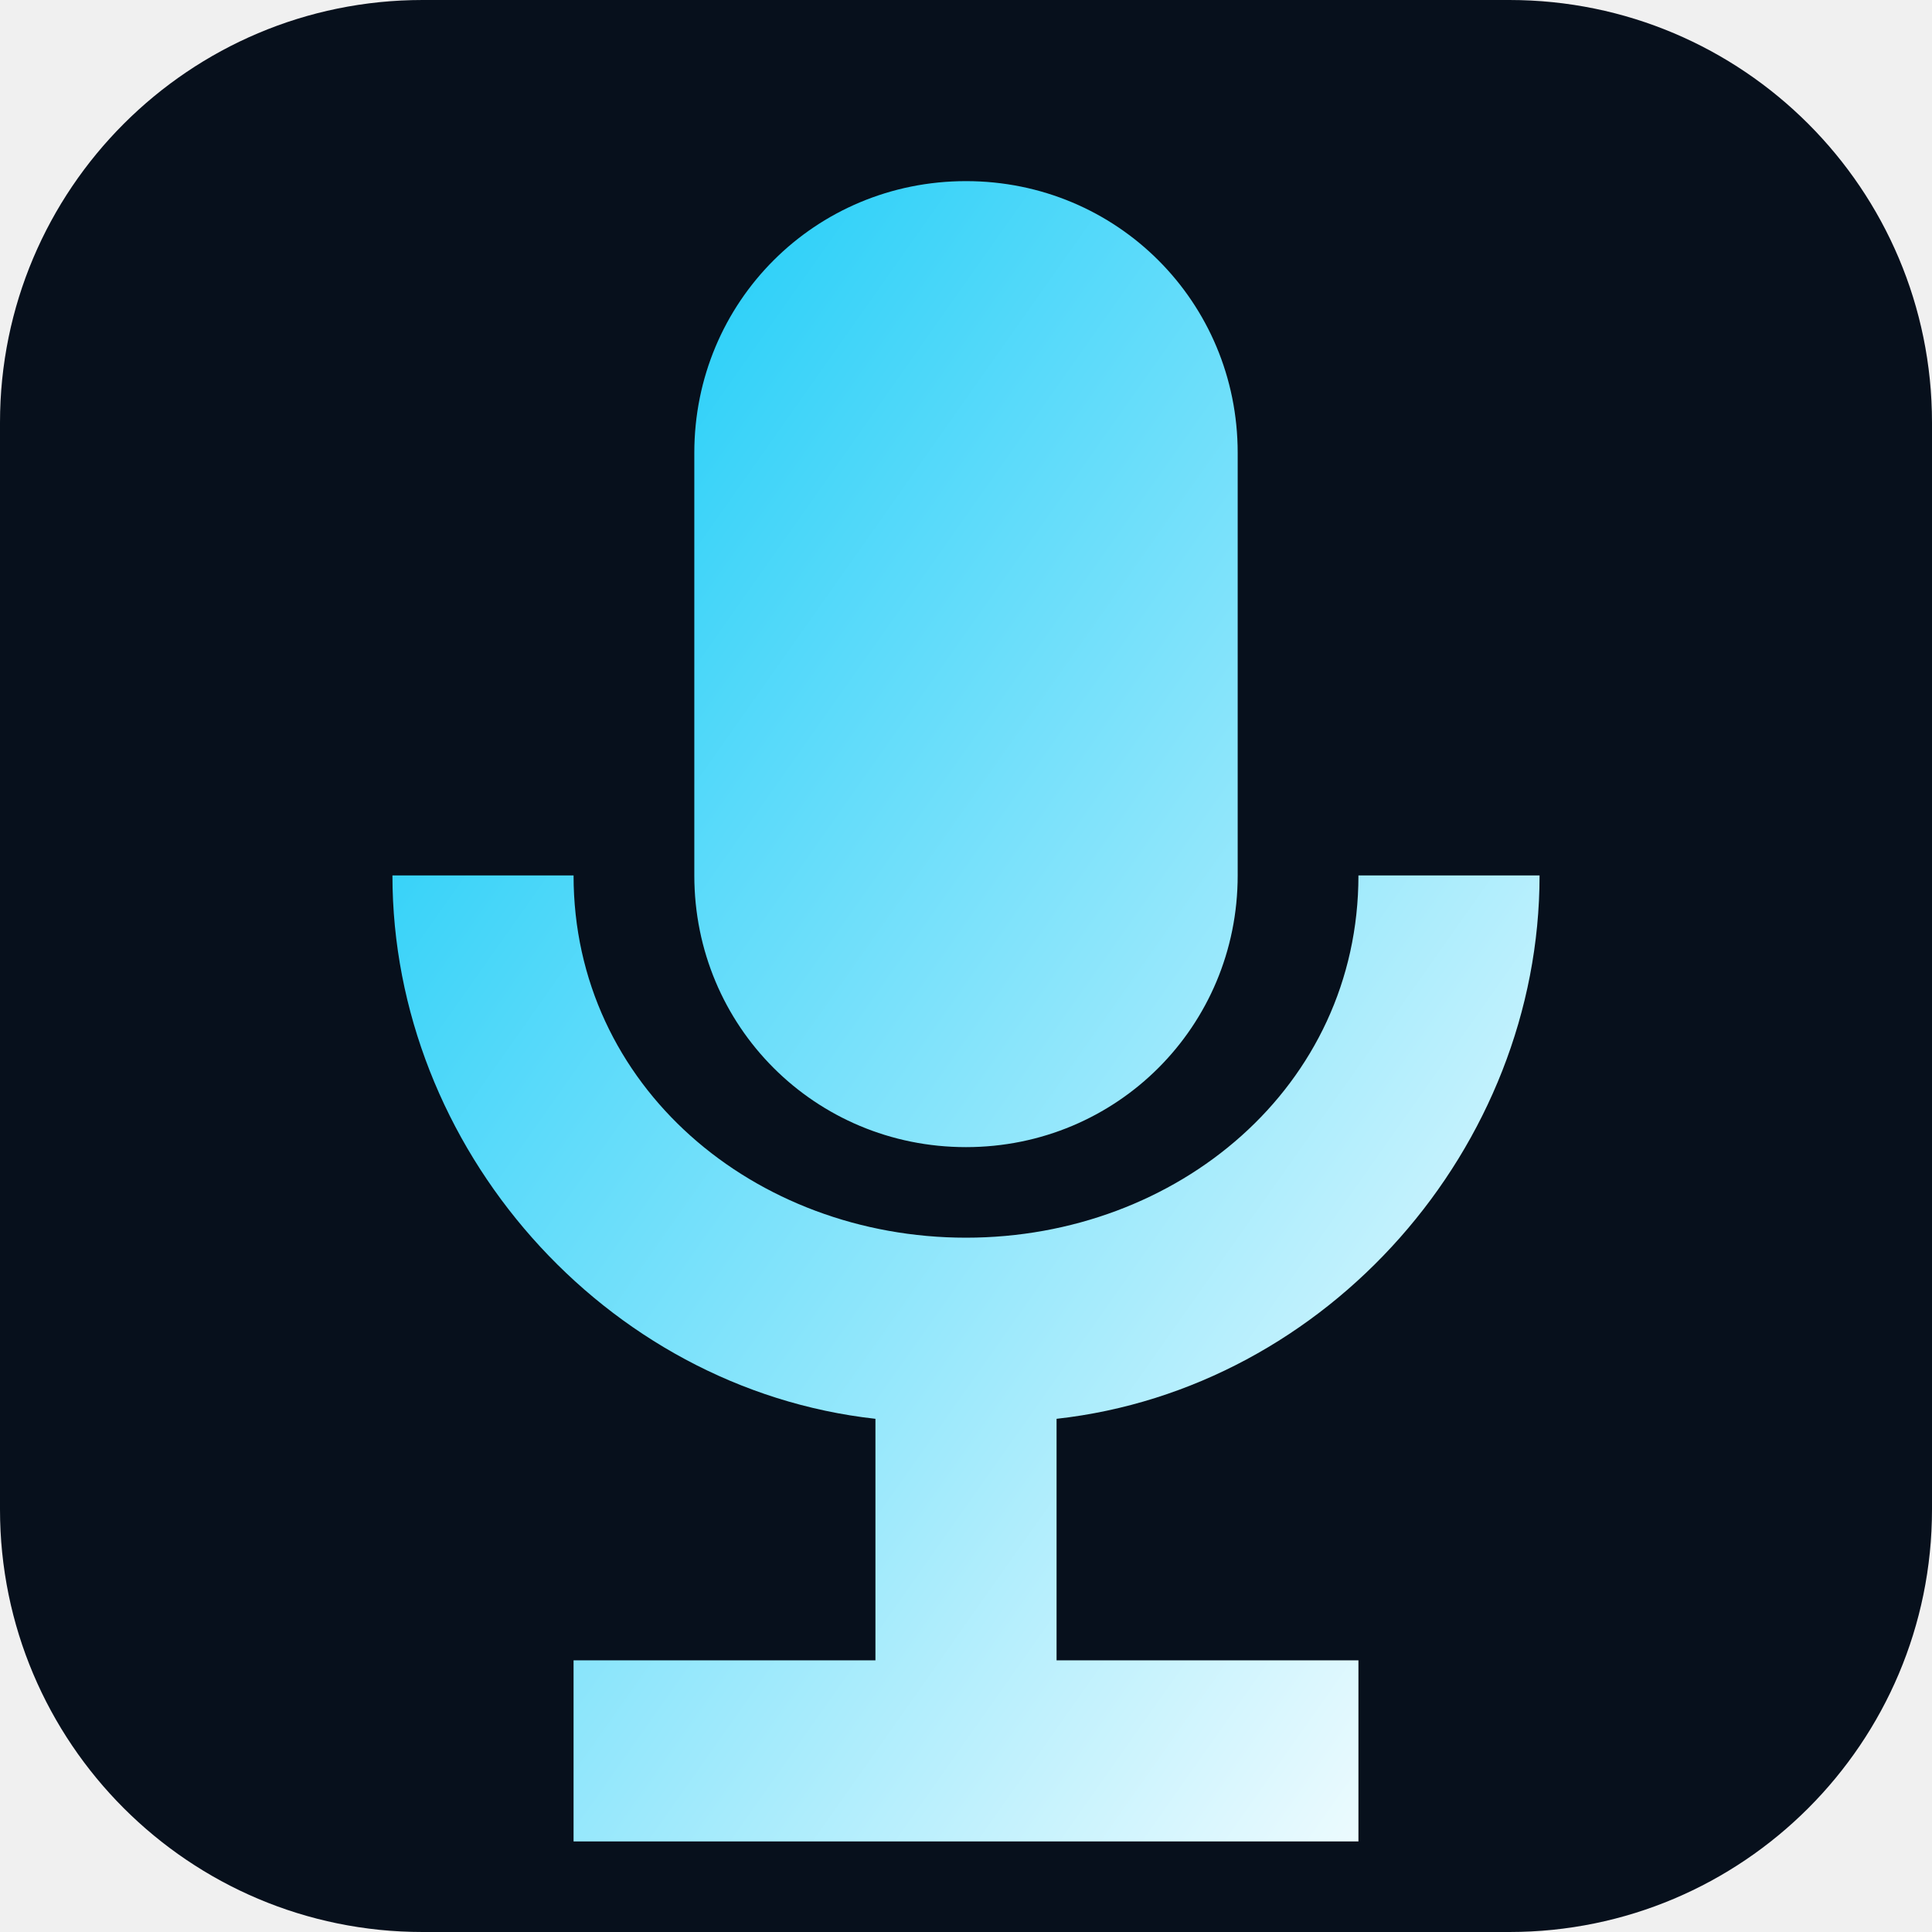
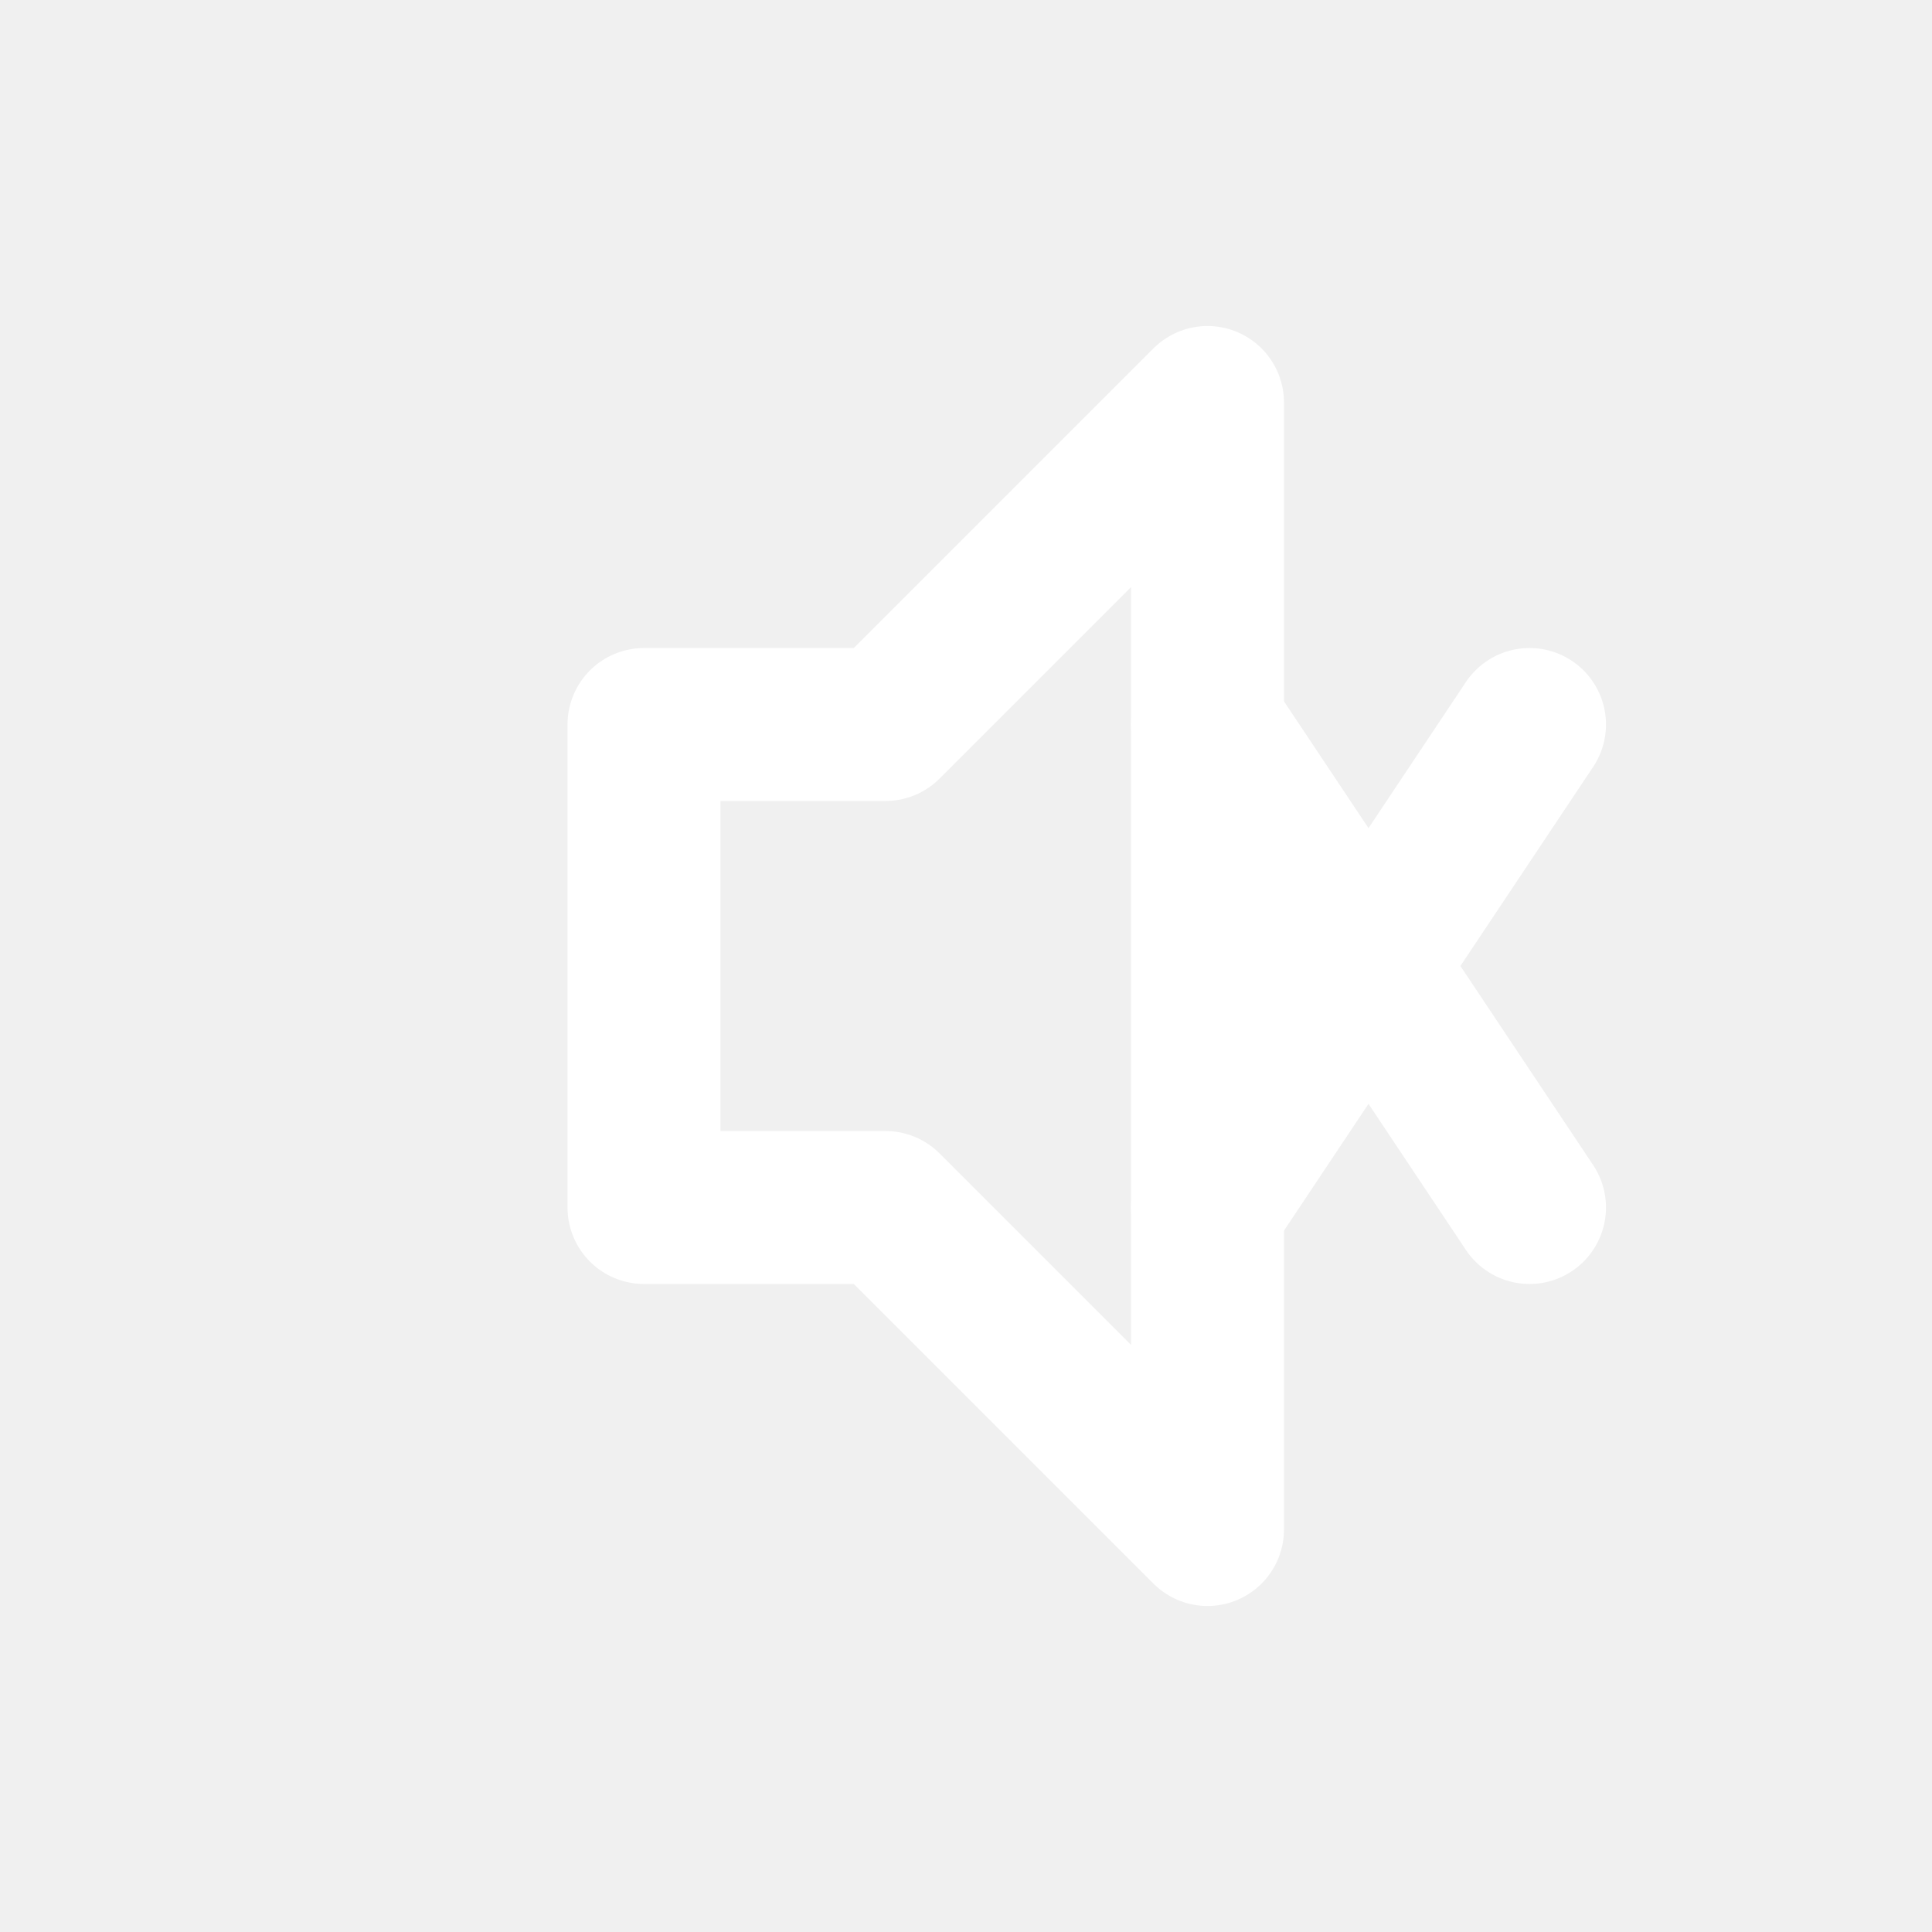
- <svg xmlns="http://www.w3.org/2000/svg" viewBox="0 0 64 64">
-   <defs>
-     <linearGradient id="g" x1="0" y1="0" x2="1" y2="1">
-       <stop offset="0" stop-color="#04c7f7" />
-       <stop offset="1" stop-color="#ffffff" />
-     </linearGradient>
-   </defs>
-   <rect width="64" height="64" rx="14" fill="#07101c" />
-   <g fill="url(#g)">
-     <path d="M32 6c5 0 9 4 9 9v14c0 5-4 9-9 9s-9-4-9-9V15c0-5 4-9 9-9zm19 23c0 9-7 17-16 18v8h10v6H19v-6h10v-8c-9-1-16-9-16-18h6c0 7 6 12 13 12s13-5 13-12h6z" />
-   </g>
+ <svg xmlns="http://www.w3.org/2000/svg" width="64" height="64" viewBox="0 0 24 24" fill="none" stroke="#ffffff" stroke-width="1.9" stroke-linecap="round" stroke-linejoin="round">
+   <path d="M8 9v6h3l4 4V5l-4 4H8z" />
+   <path d="m19 9-4 6M15 9l4 6" />
</svg>
